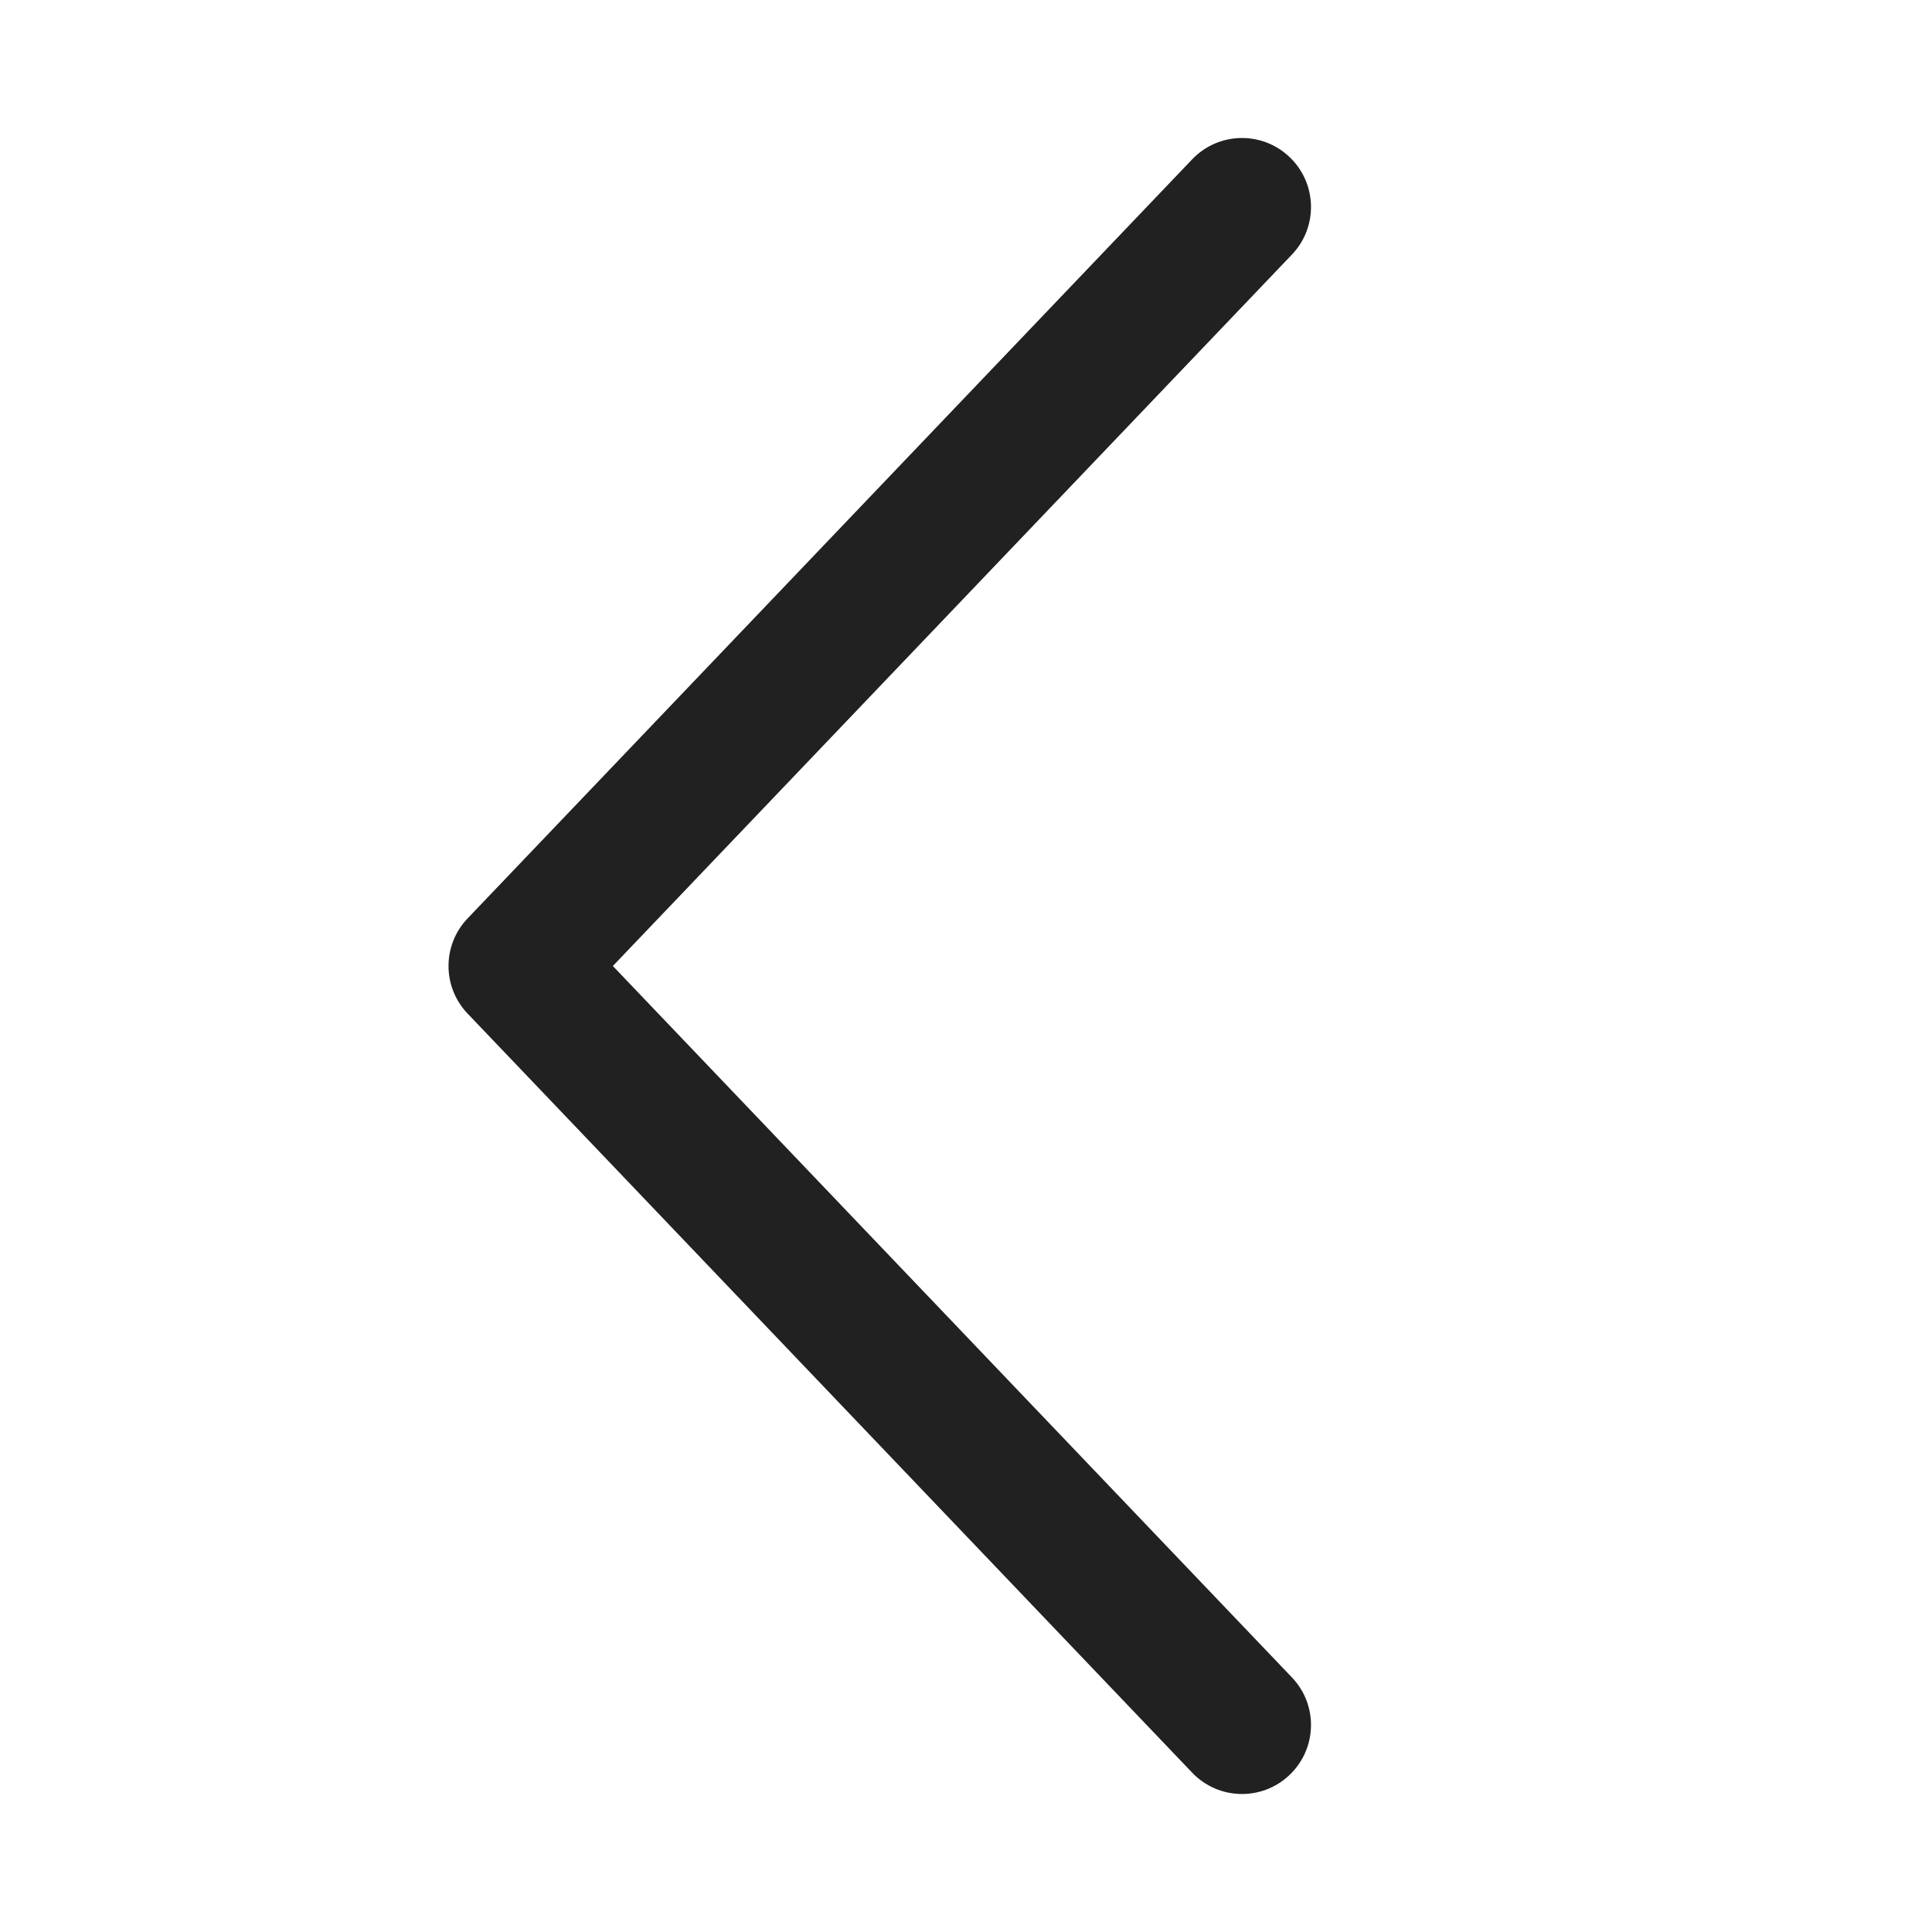
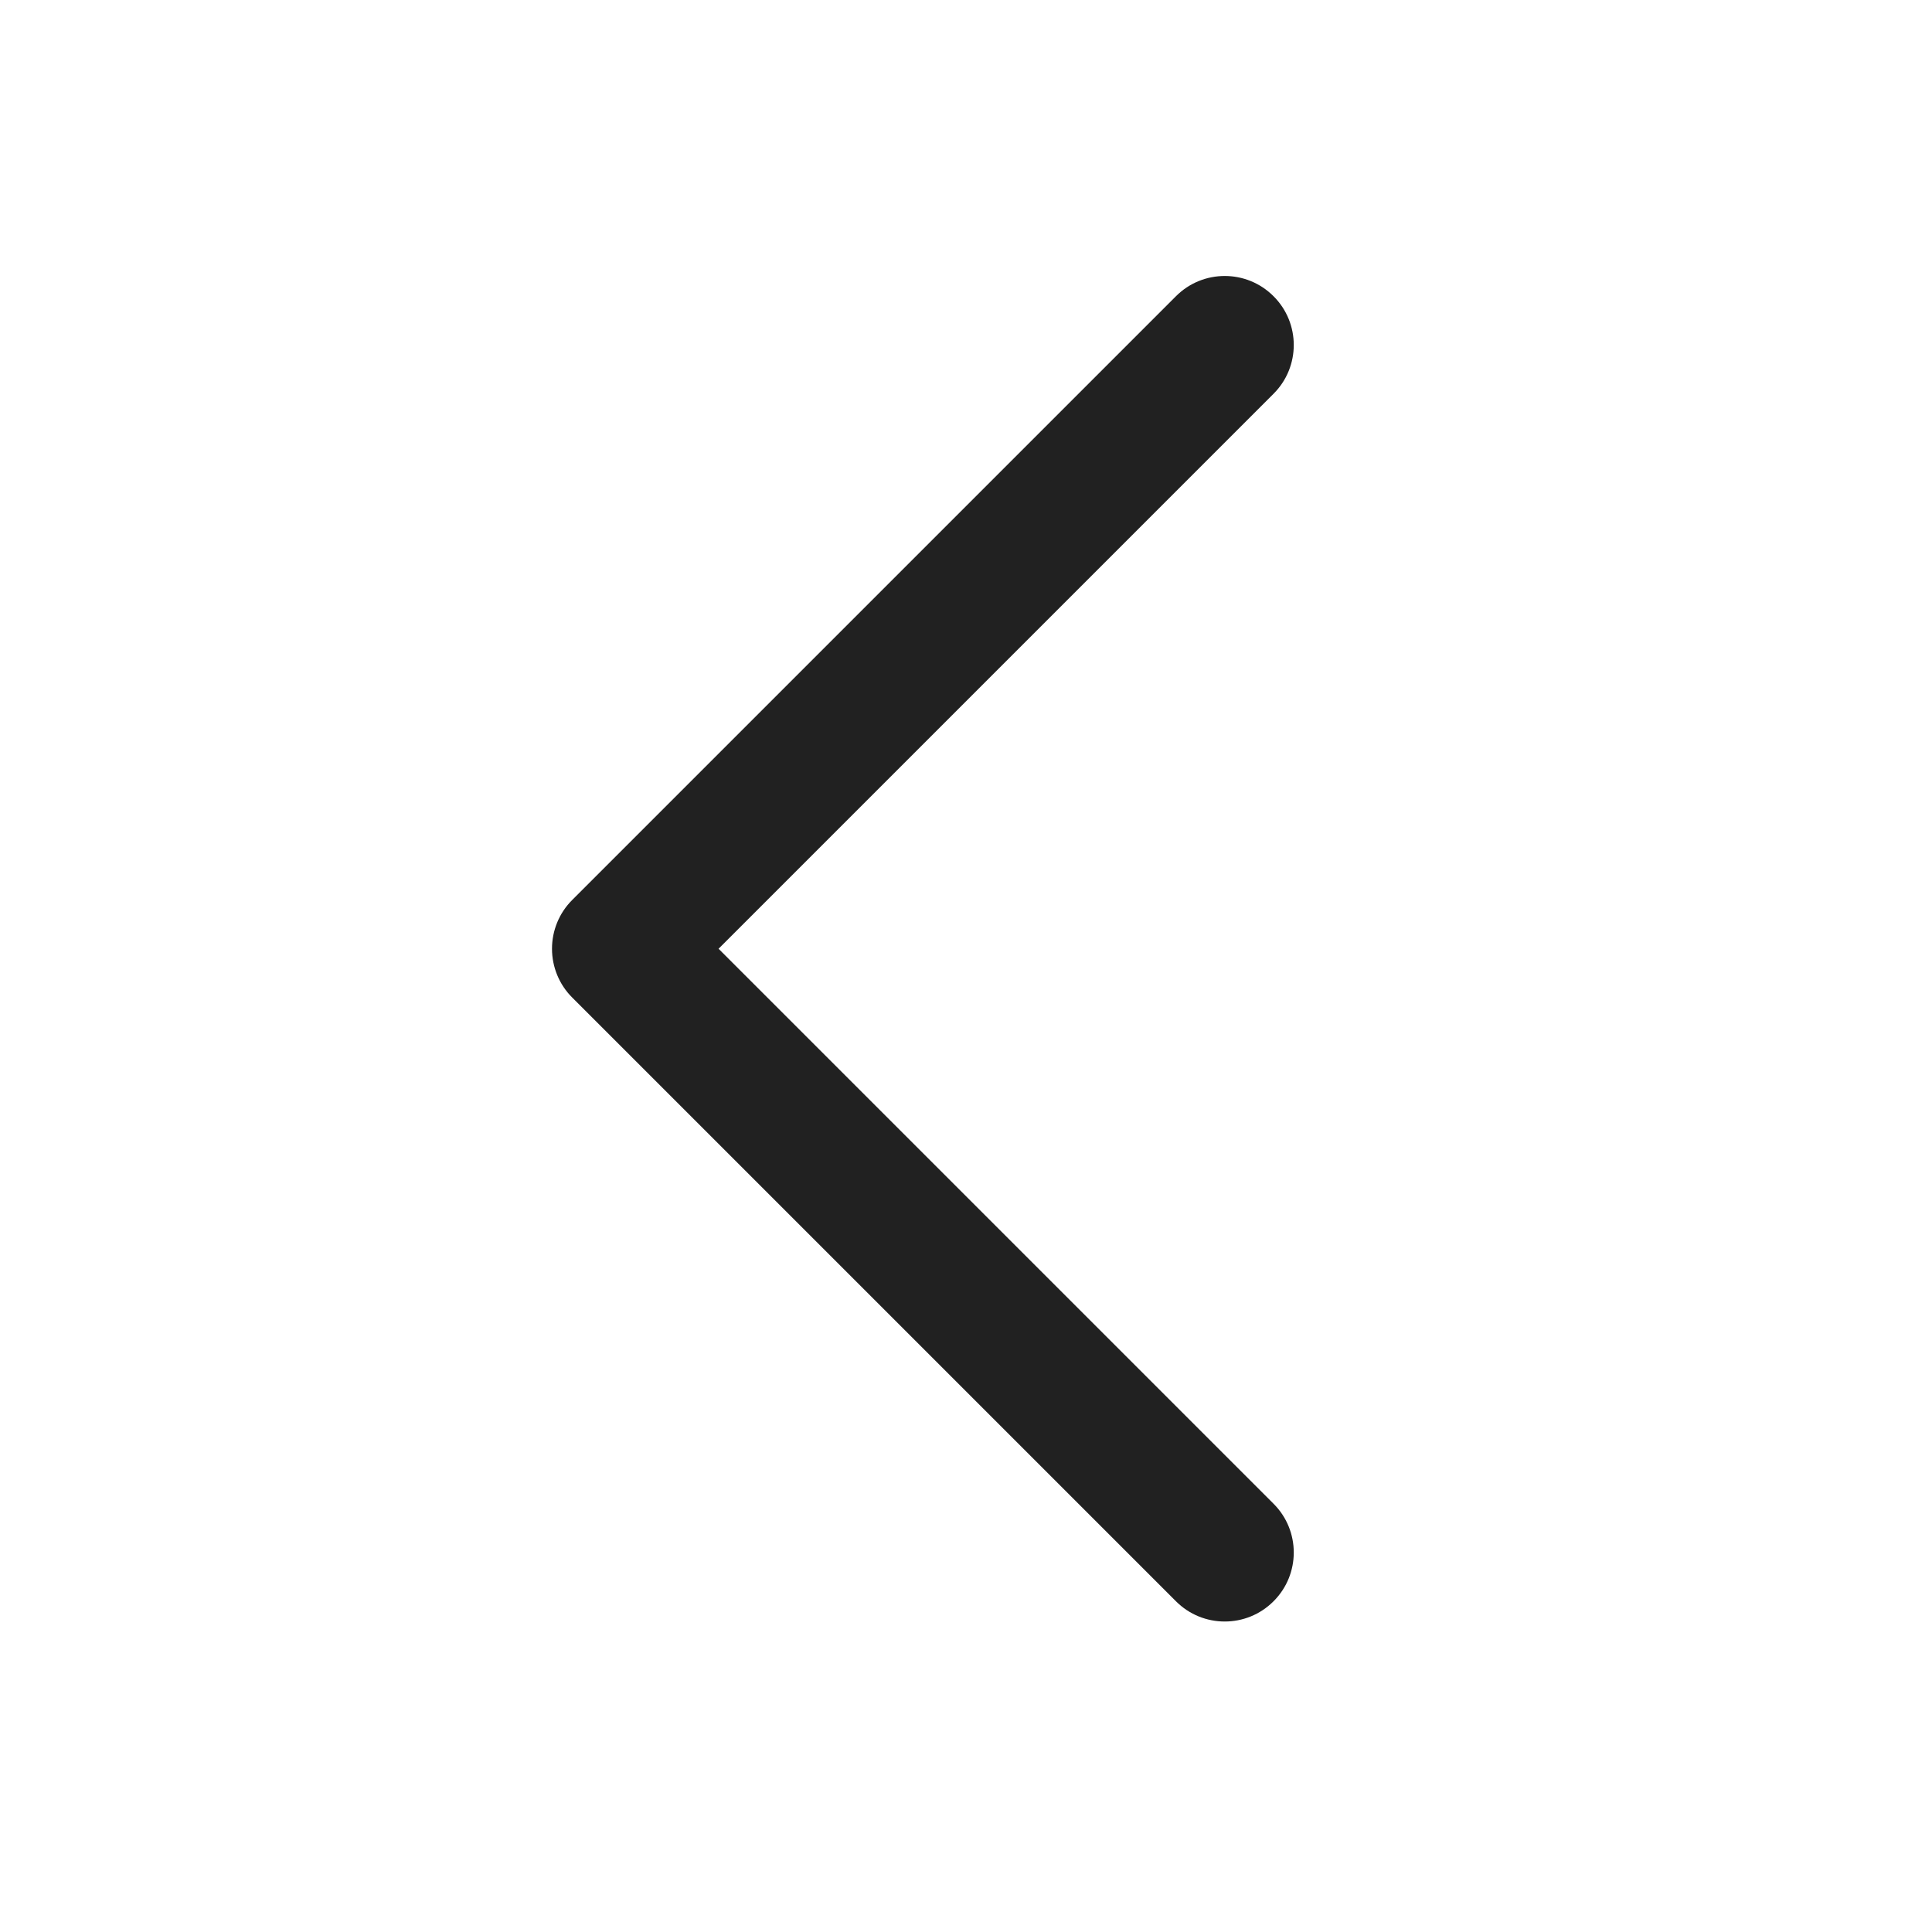
<svg xmlns="http://www.w3.org/2000/svg" width="28px" height="28px" viewBox="0 0 28 28" version="1.1">
-   <g id="🔍-Product-Icons" stroke="none" stroke-width="1" fill="none" fill-rule="evenodd">
+   <g id="🔍-System-Icons" stroke="none" stroke-width="1" fill="none" fill-rule="evenodd">
    <g id="ic_fluent_chevron_left_28_filled" fill="#212121" fill-rule="nonzero">
-       <path d="M8.882,14 L18.723,3.69 C19.105,3.291 19.09,2.658 18.69,2.277 C18.291,1.895 17.658,1.91 17.277,2.31 L6.777,13.31 C6.408,13.696 6.408,14.304 6.777,14.69 L17.277,25.69 C17.658,26.09 18.291,26.105 18.69,25.723 C19.09,25.342 19.105,24.709 18.723,24.31 L8.882,14 Z" id="🎨-Color" />
+       <path d="M18.457,23.207 C18.067,23.598 17.433,23.598 17.043,23.207 L8.293,14.457 C8.105,14.27 8,14.015 8,13.75 C8,13.485 8.105,13.23 8.293,13.043 L17.043,4.293 C17.433,3.902 18.067,3.902 18.457,4.293 C18.848,4.683 18.848,5.317 18.457,5.707 L10.414,13.75 L18.457,21.793 C18.848,22.183 18.848,22.817 18.457,23.207 Z" id="🎨-Color" />
    </g>
  </g>
</svg>
